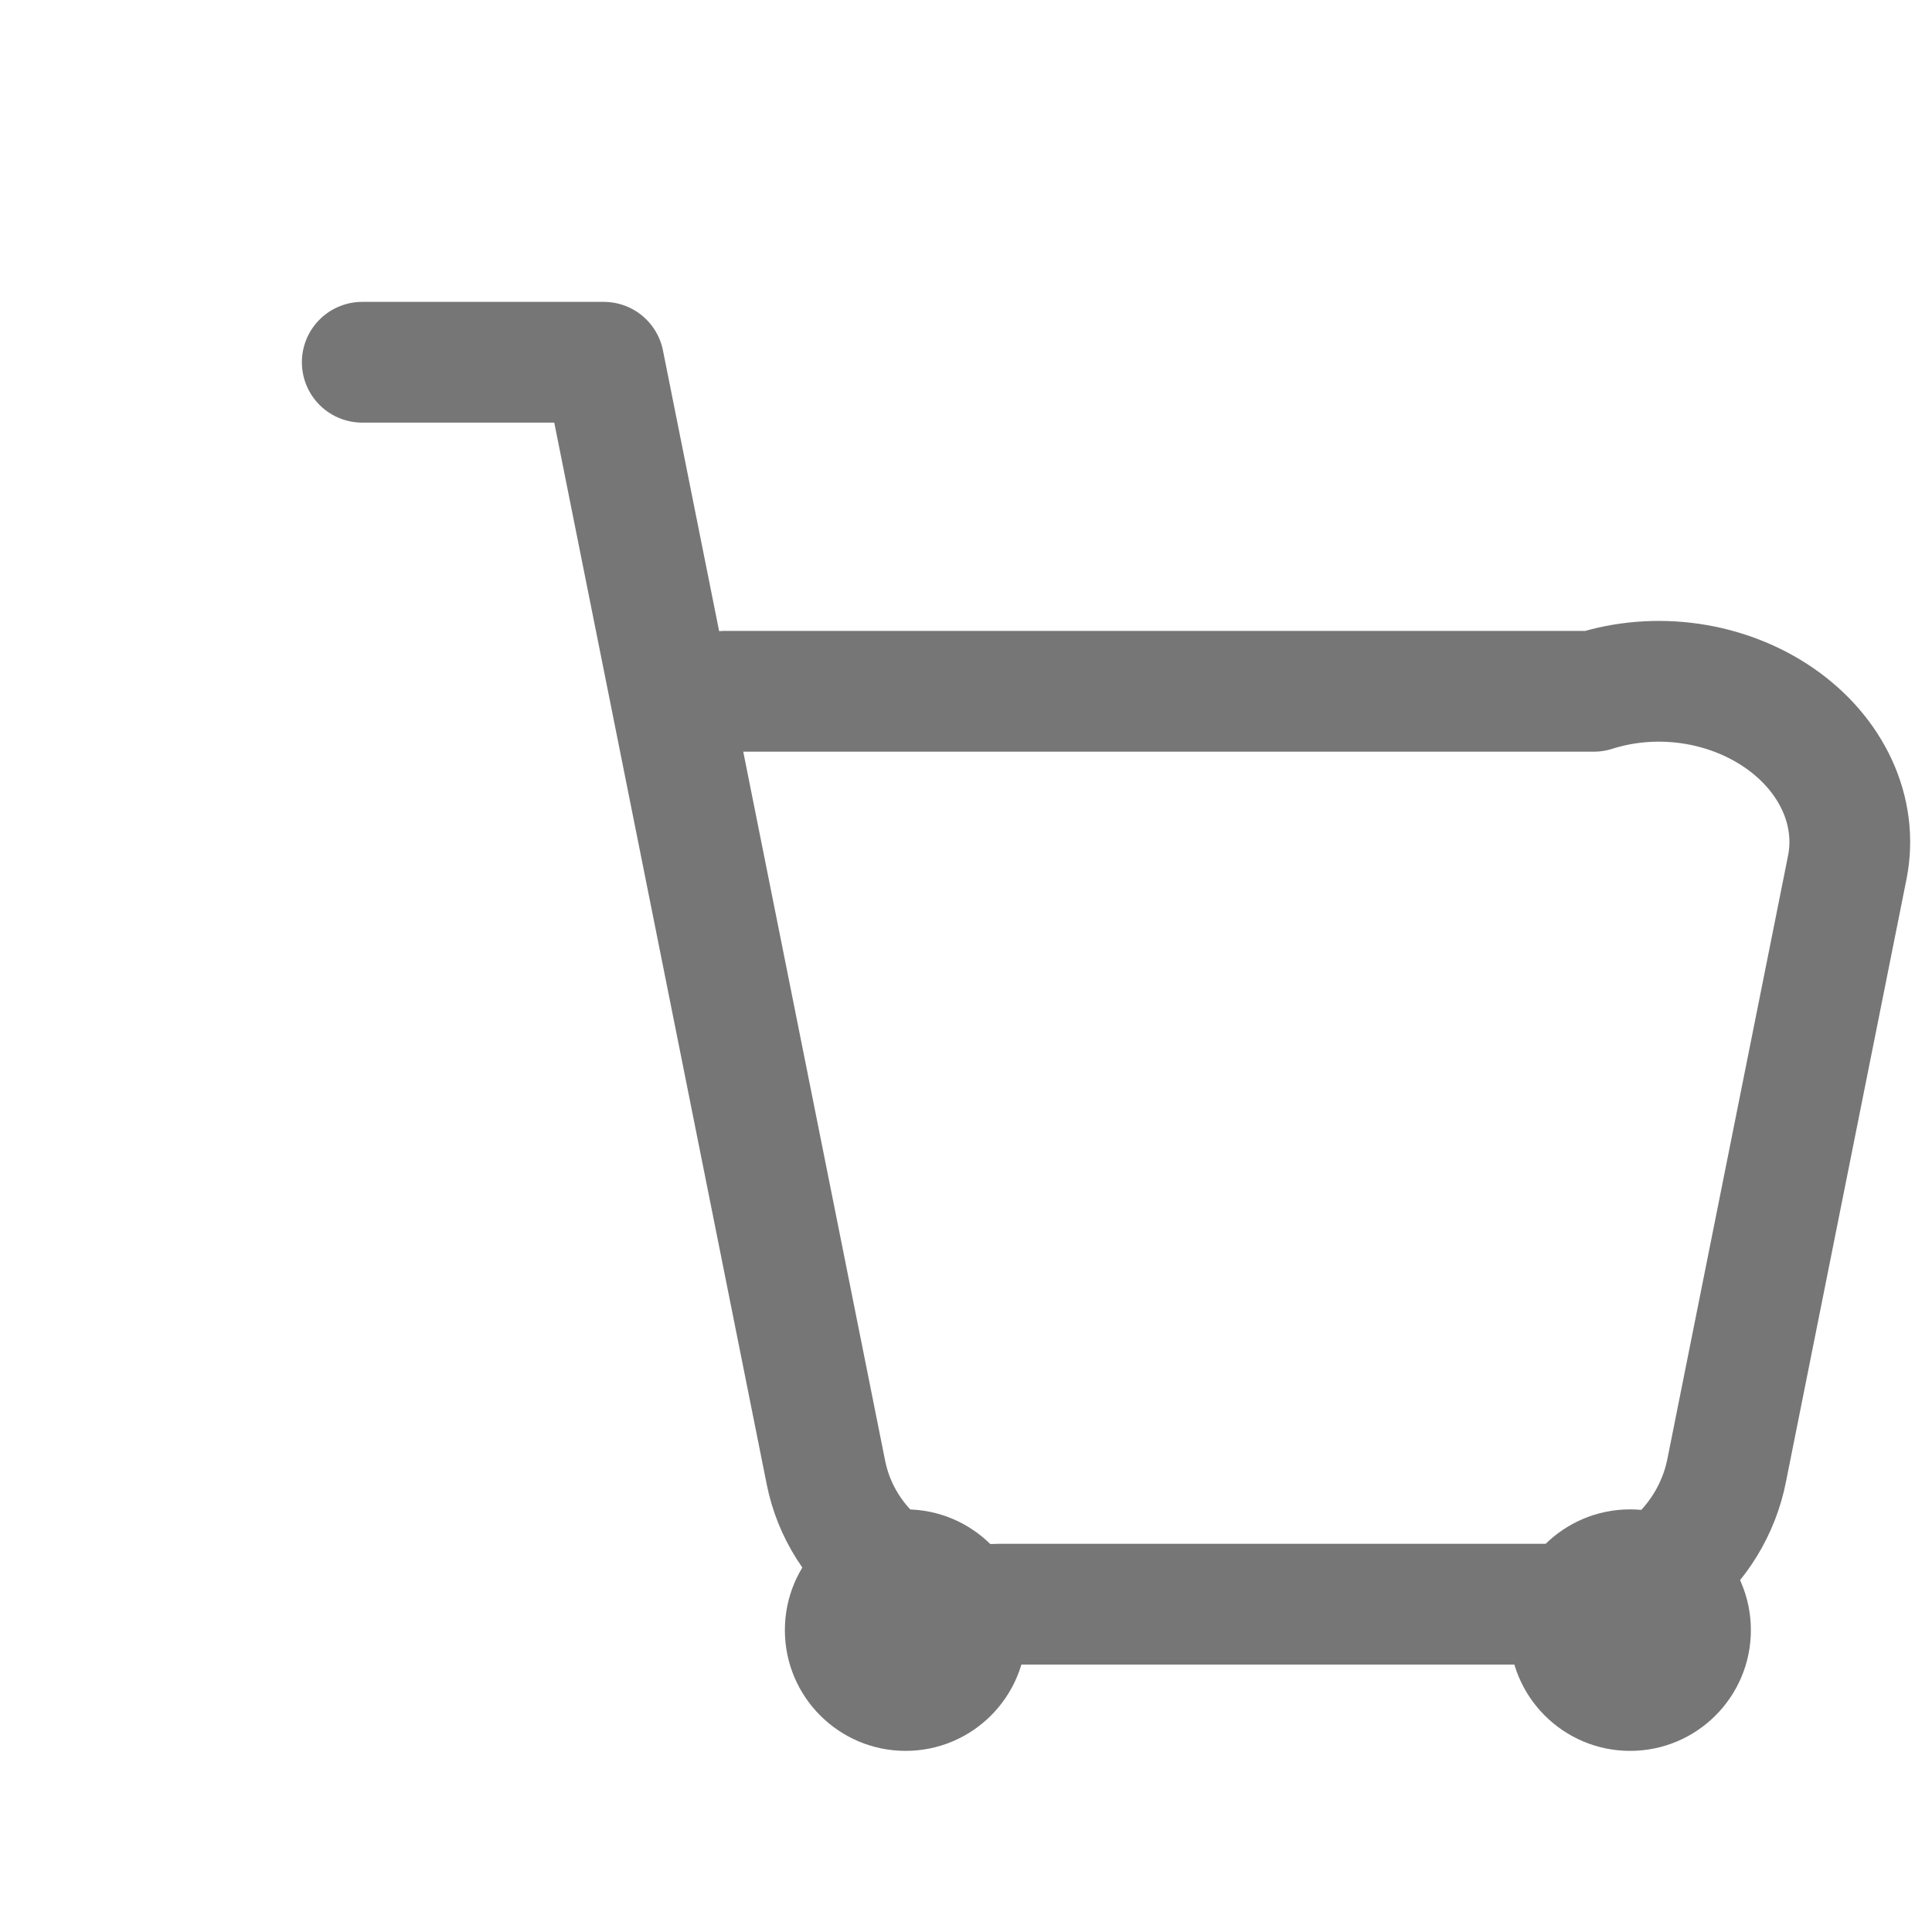
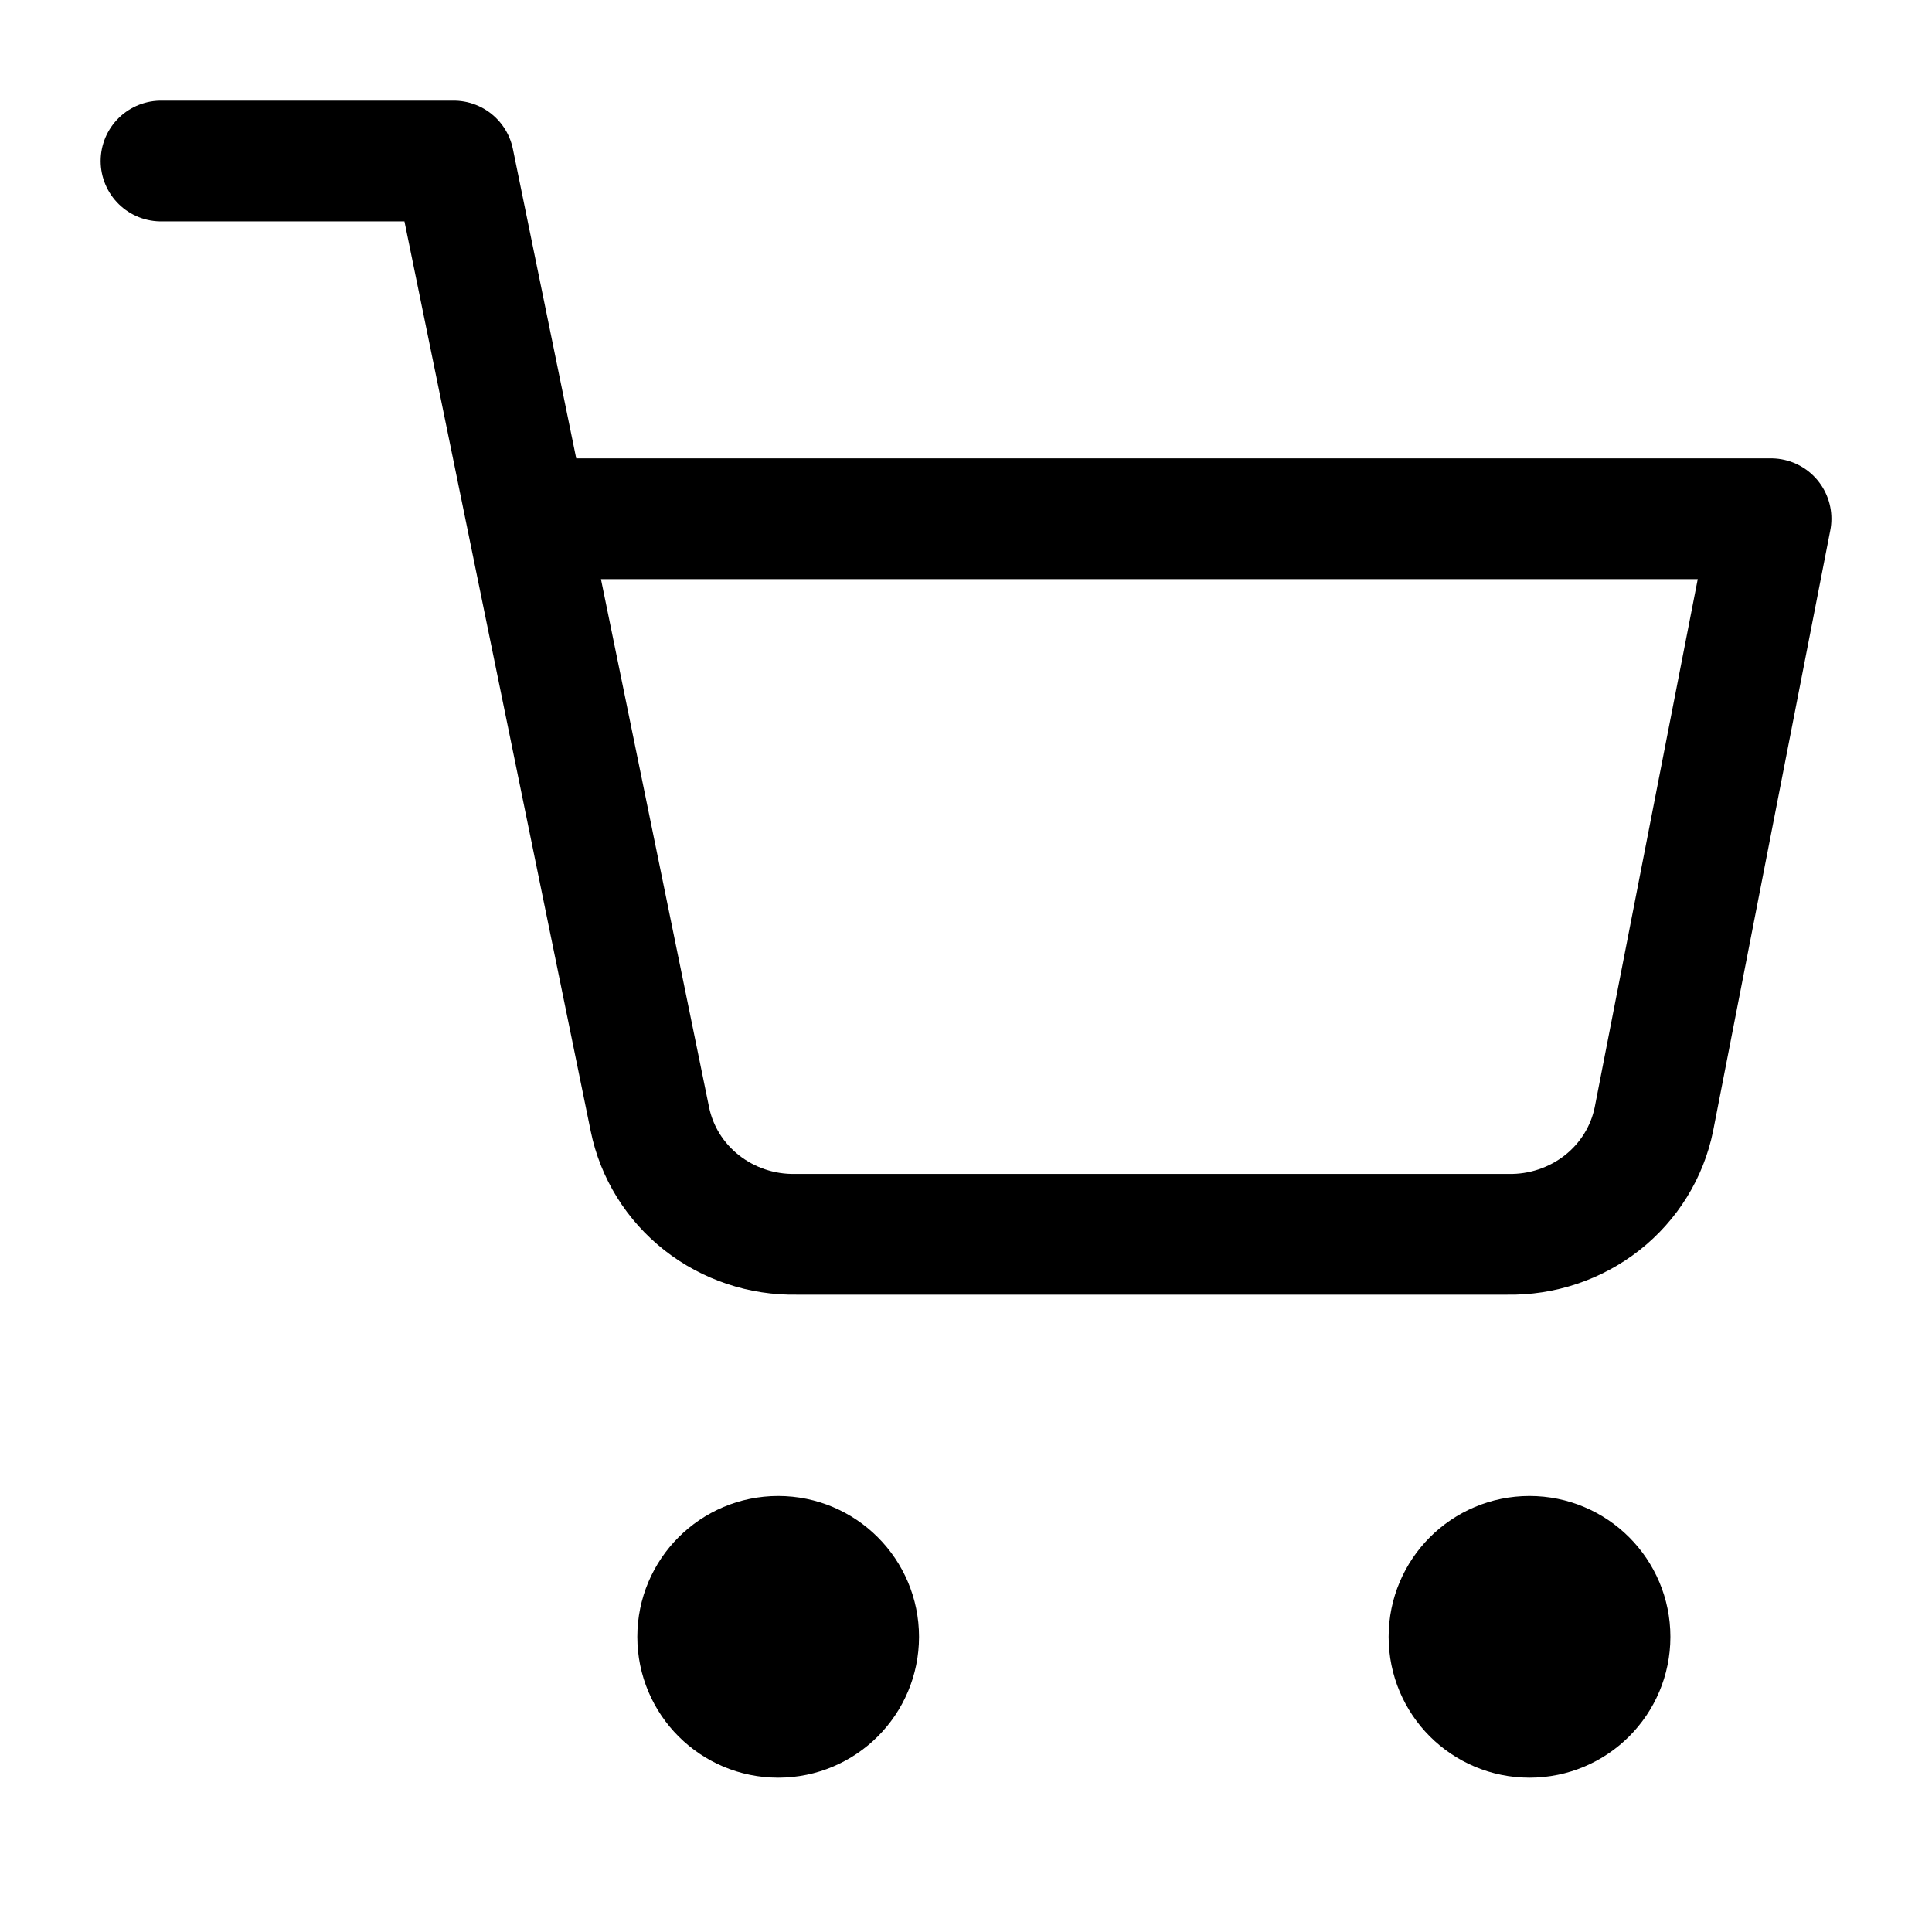
<svg xmlns="http://www.w3.org/2000/svg" width="32" height="32" viewBox="0 0 32 32" fill="none">
-   <path d="M6 6H10L13.68 24.39C13.807 25.028 14.169 25.601 14.699 26.002C15.228 26.402 15.889 26.603 16.56 26.57H25.8C26.448 26.599 27.087 26.39 27.602 25.982C28.117 25.574 28.474 24.994 28.6 24.35L30.6 14.35C30.686 13.901 30.627 13.436 30.428 13.004C30.229 12.571 29.898 12.187 29.469 11.891C29.04 11.595 28.529 11.398 27.99 11.321C27.452 11.244 26.904 11.289 26.4 11.45H12" stroke="#767676" stroke-width="2" stroke-linecap="round" stroke-linejoin="round" />
-   <circle cx="15" cy="27" r="2" fill="#767676" />
-   <circle cx="27" cy="27" r="2" fill="#767676" />
+   <path d="M12.889 28.444C13.625 28.444 14.222 27.848 14.222 27.111C14.222 26.375 13.625 25.778 12.889 25.778C12.153 25.778 11.556 26.375 11.556 27.111C11.556 27.848 12.153 28.444 12.889 28.444Z" fill="black" stroke="black" stroke-width="2" stroke-linecap="round" stroke-linejoin="round" />
+   <path d="M25.333 28.444C26.07 28.444 26.667 27.848 26.667 27.111C26.667 26.375 26.07 25.778 25.333 25.778C24.597 25.778 24 26.375 24 27.111C24 27.848 24.597 28.444 25.333 28.444Z" fill="black" stroke="black" stroke-width="2" stroke-linecap="round" stroke-linejoin="round" />
+   <path d="M2.667 2.667H7.515L10.764 18.536C10.875 19.082 11.178 19.572 11.622 19.921C12.065 20.269 12.619 20.455 13.188 20.444H24.97C25.539 20.455 26.093 20.269 26.537 19.921C26.98 19.572 27.283 19.082 27.394 18.536L29.334 8.592H8.728" stroke="black" stroke-width="2" stroke-linecap="round" stroke-linejoin="round" />
</svg>
